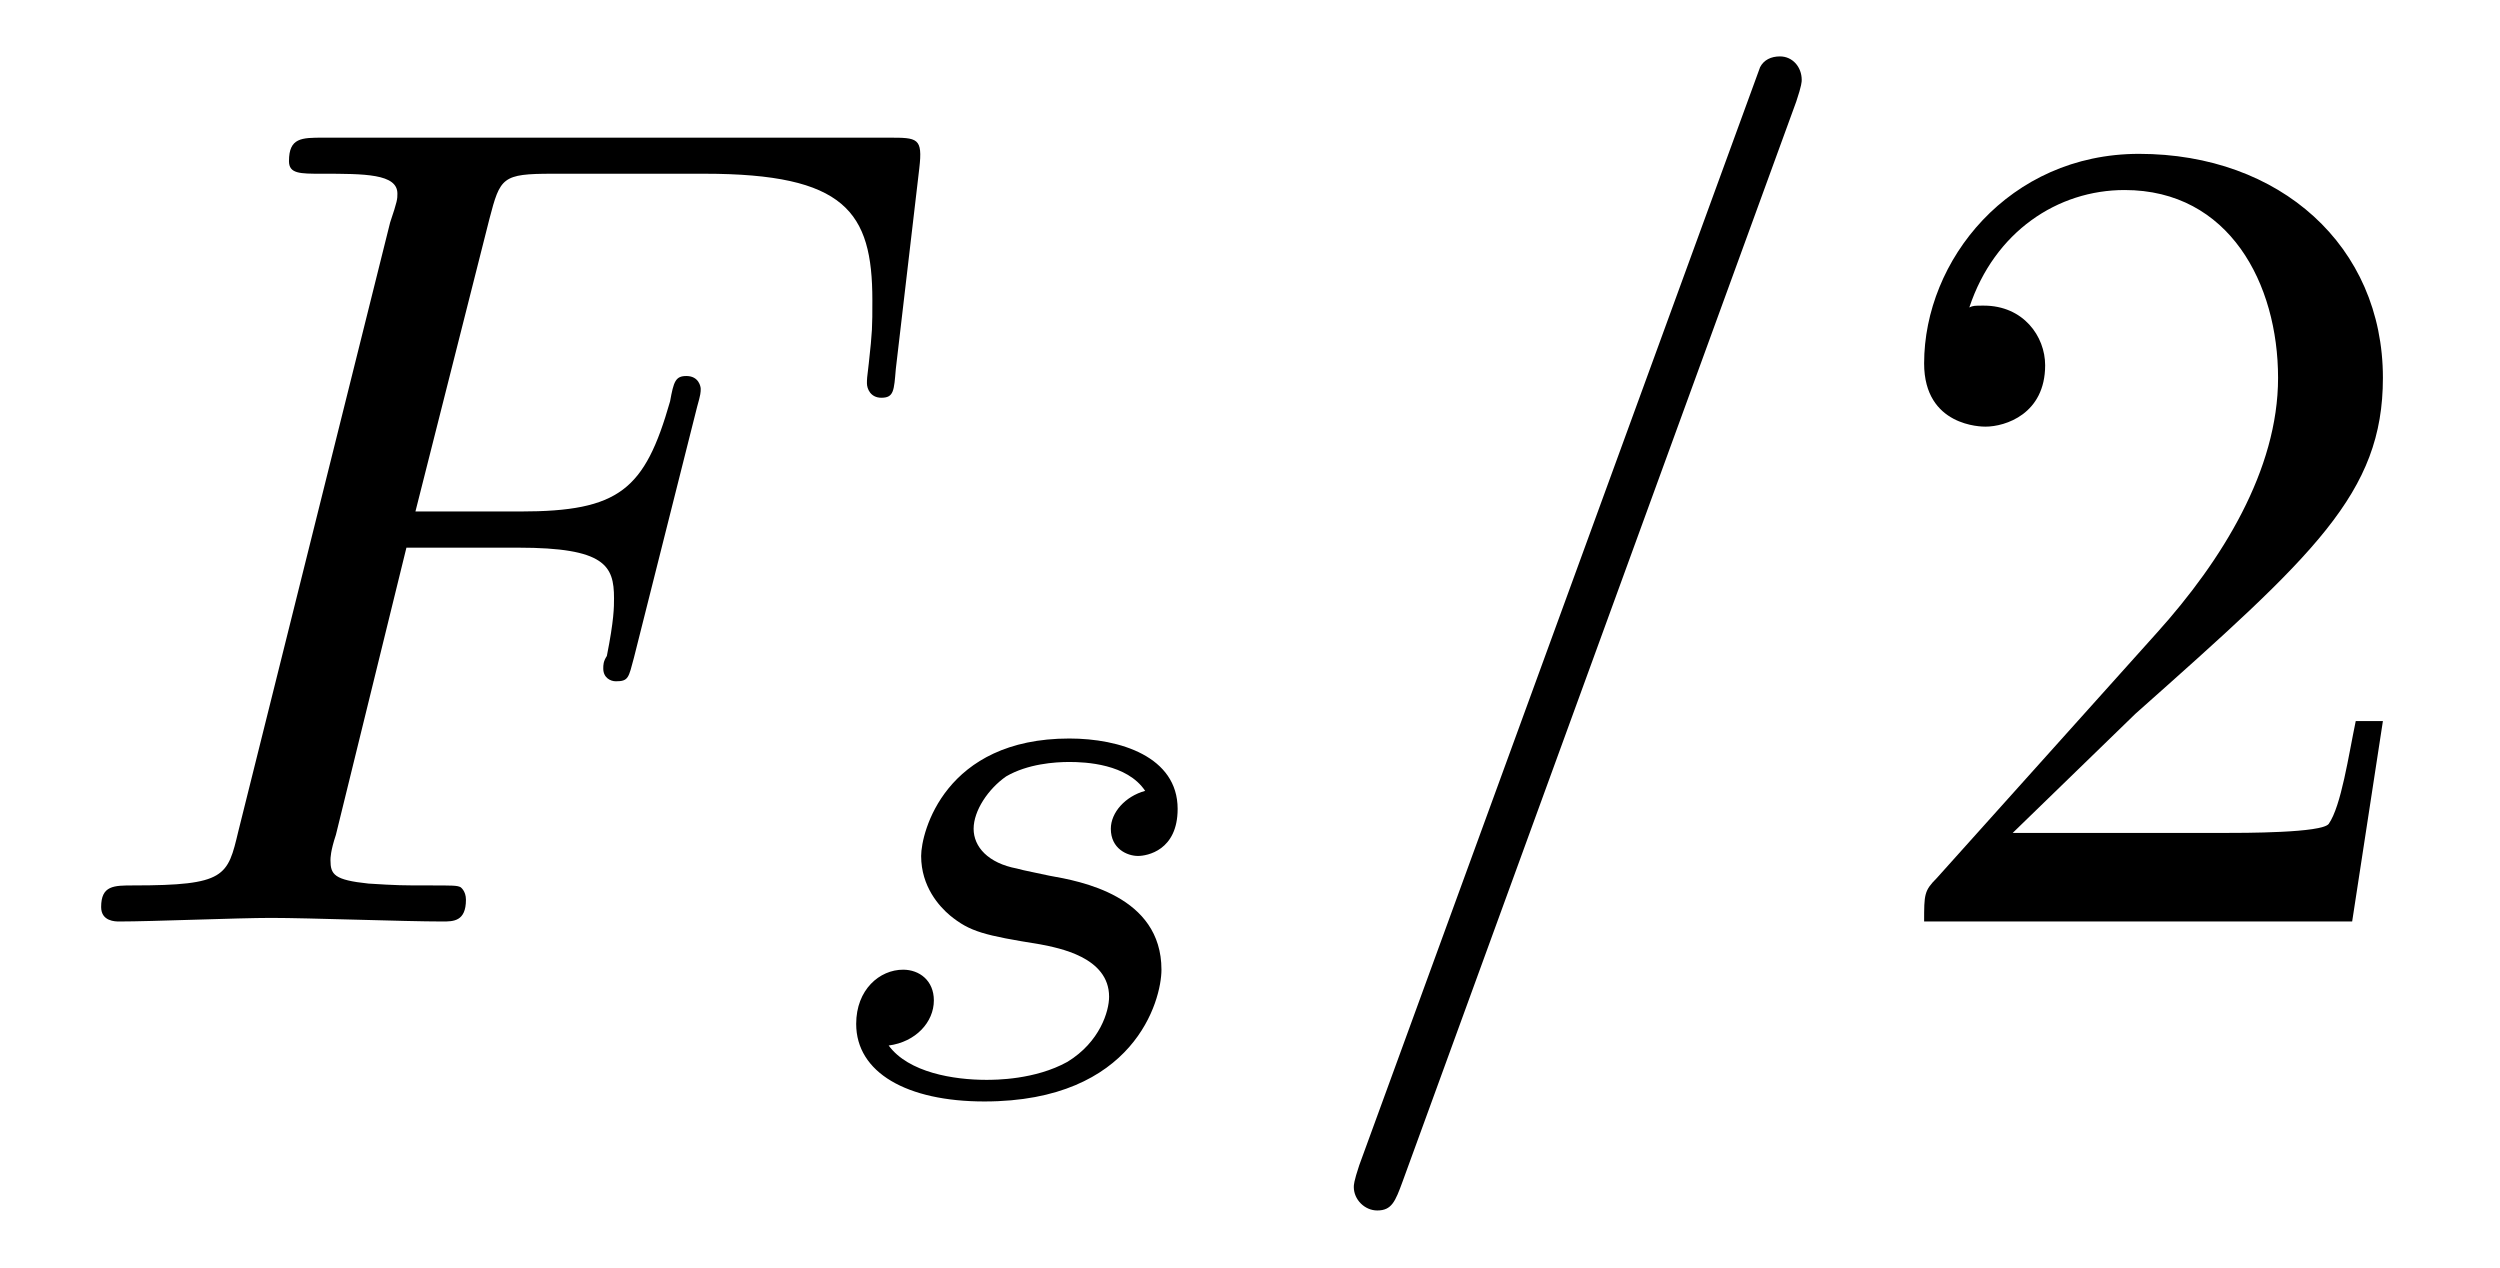
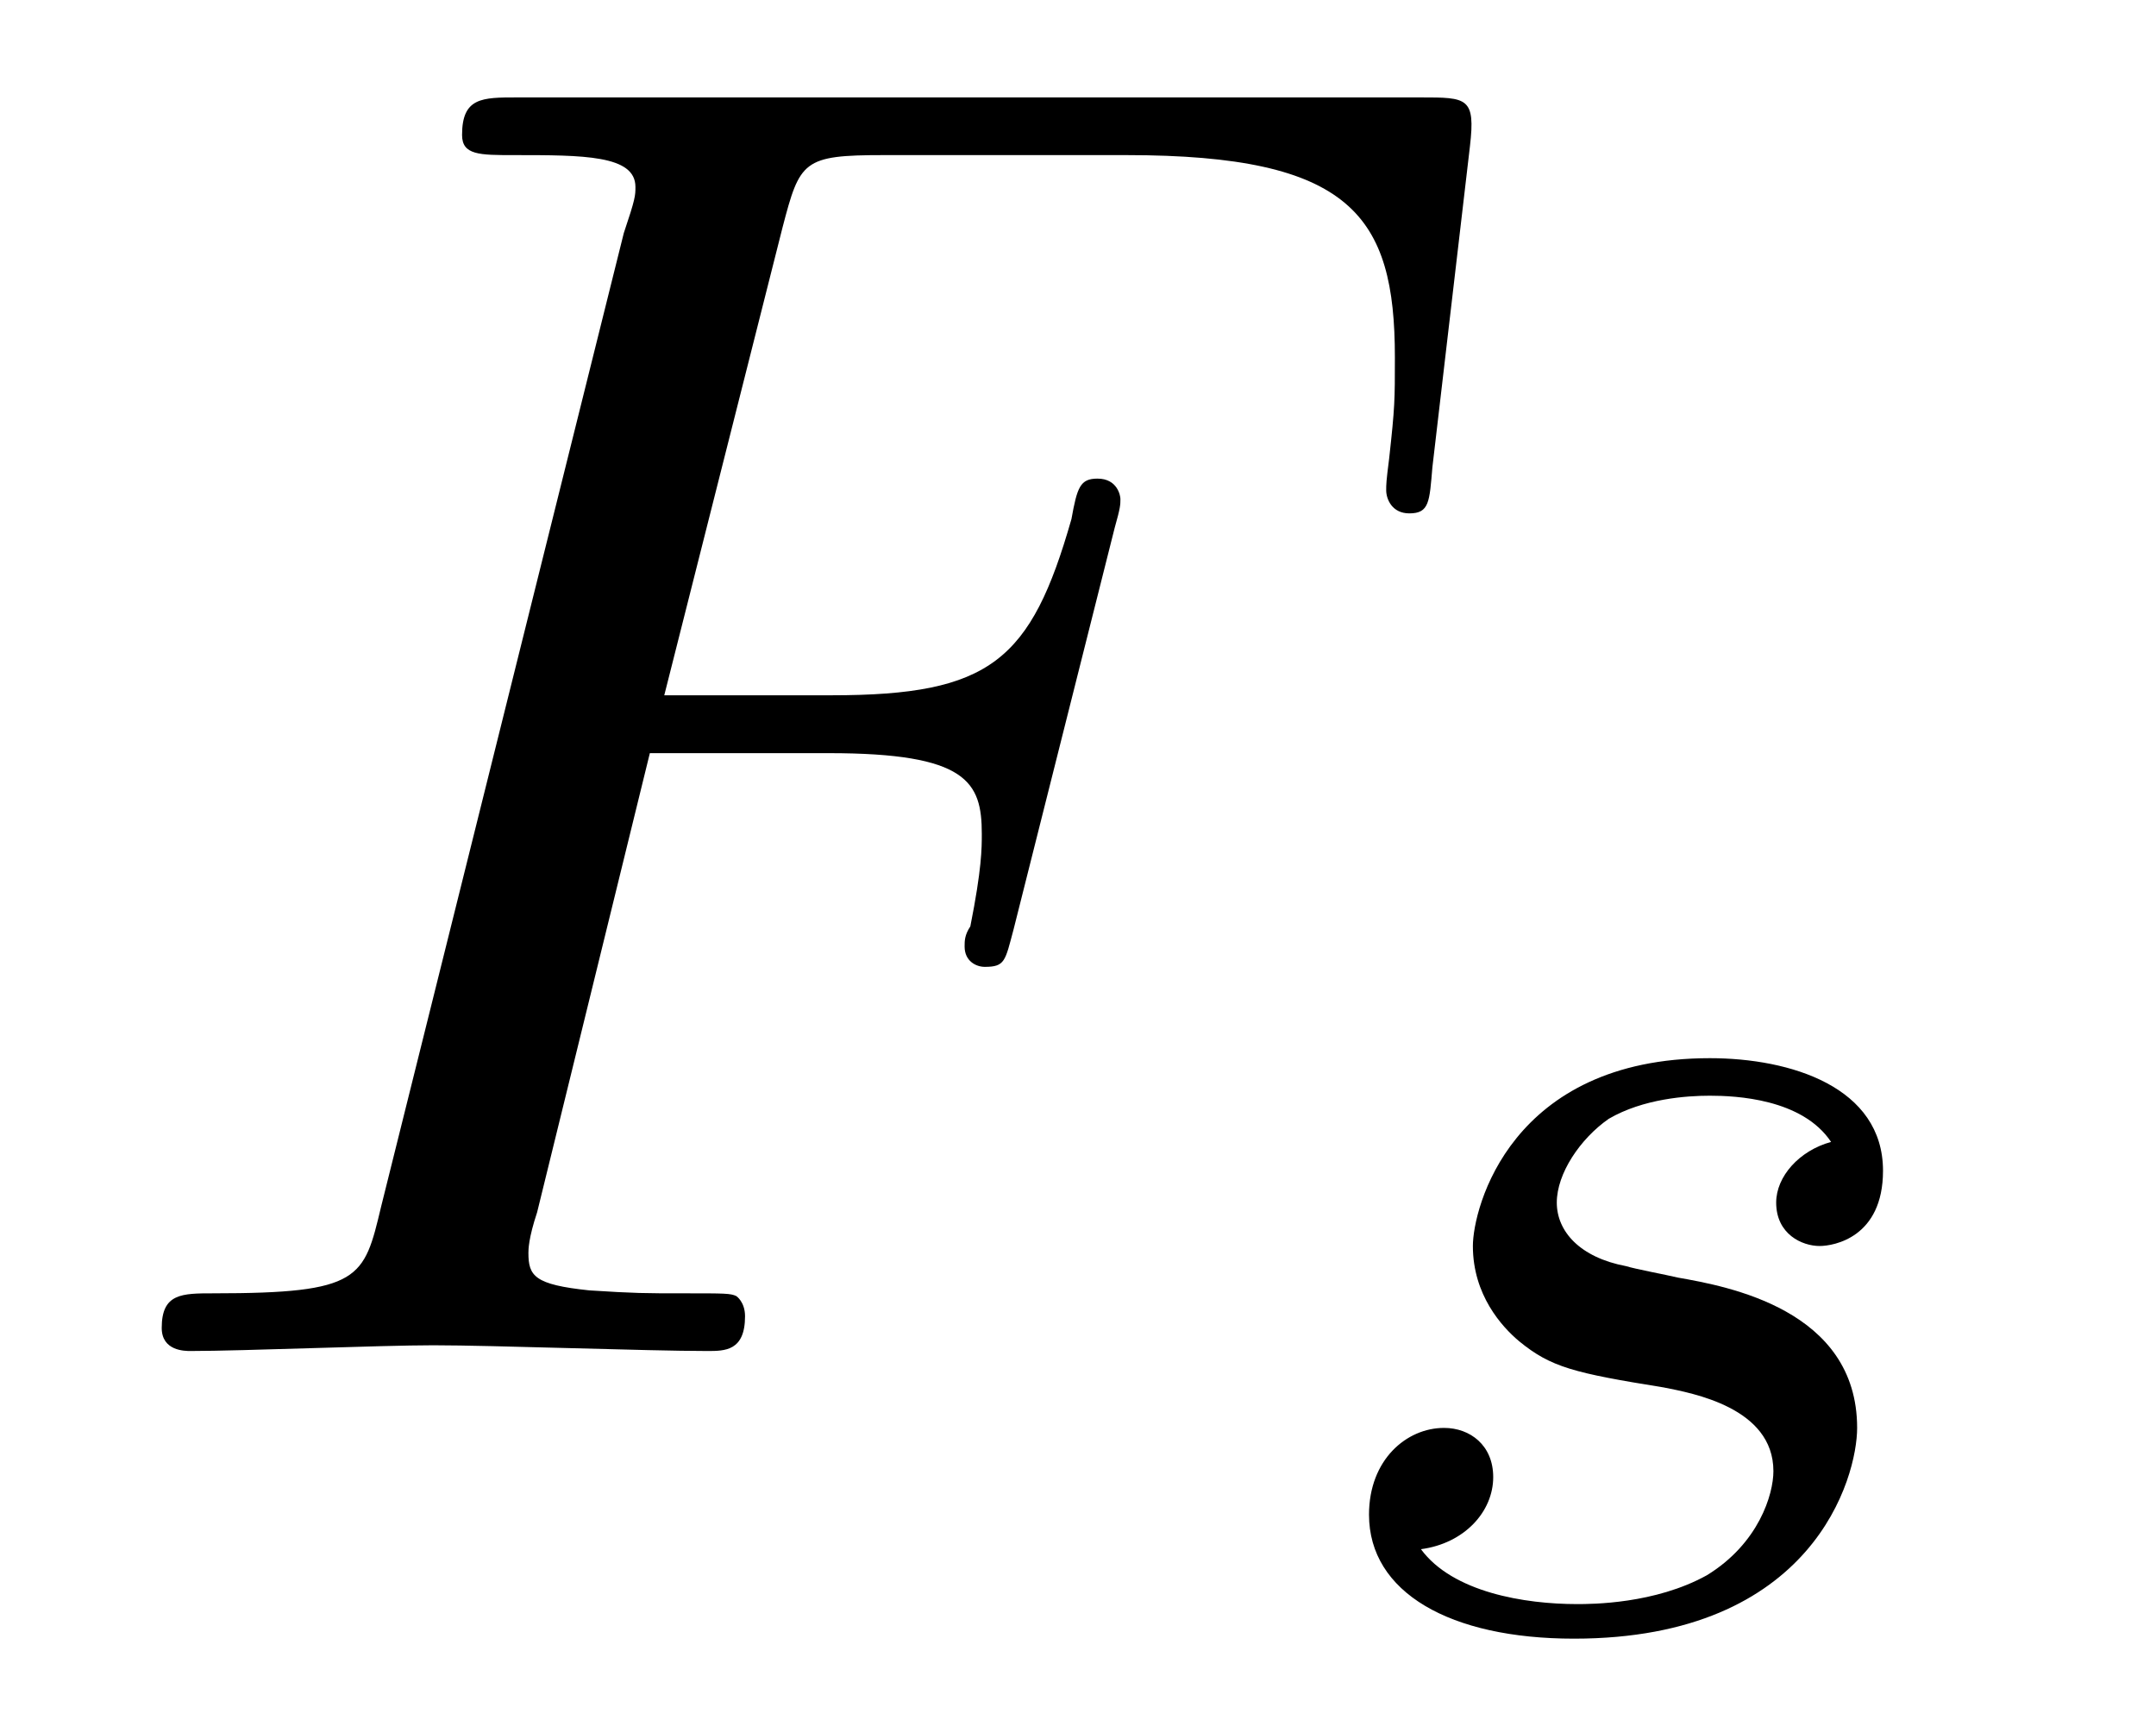
- <svg xmlns="http://www.w3.org/2000/svg" xmlns:xlink="http://www.w3.org/1999/xlink" viewBox="0 0 21.628 10.963" version="1.2">
+ <svg xmlns="http://www.w3.org/2000/svg" xmlns:xlink="http://www.w3.org/1999/xlink" viewBox="0 0 11.665 9.302" version="1.2">
  <defs>
    <g>
      <symbol overflow="visible" id="glyph0-0">
        <path style="stroke:none;" d="" />
      </symbol>
      <symbol overflow="visible" id="glyph0-1">
        <path style="stroke:none;" d="M 3.016 -3.234 L 3.984 -3.234 C 4.734 -3.234 4.812 -3.078 4.812 -2.797 C 4.812 -2.719 4.812 -2.609 4.75 -2.297 C 4.719 -2.25 4.719 -2.219 4.719 -2.188 C 4.719 -2.109 4.781 -2.078 4.828 -2.078 C 4.938 -2.078 4.938 -2.109 4.984 -2.281 L 5.531 -4.453 C 5.562 -4.562 5.562 -4.578 5.562 -4.609 C 5.562 -4.625 5.547 -4.719 5.438 -4.719 C 5.344 -4.719 5.328 -4.672 5.297 -4.5 C 5.078 -3.734 4.859 -3.547 4 -3.547 L 3.094 -3.547 L 3.734 -6.078 C 3.828 -6.438 3.844 -6.469 4.281 -6.469 L 5.594 -6.469 C 6.812 -6.469 7.047 -6.141 7.047 -5.375 C 7.047 -5.141 7.047 -5.109 7.016 -4.828 C 7 -4.703 7 -4.688 7 -4.656 C 7 -4.609 7.031 -4.531 7.125 -4.531 C 7.234 -4.531 7.234 -4.594 7.25 -4.781 L 7.453 -6.516 C 7.484 -6.781 7.438 -6.781 7.188 -6.781 L 2.297 -6.781 C 2.109 -6.781 2 -6.781 2 -6.578 C 2 -6.469 2.094 -6.469 2.281 -6.469 C 2.656 -6.469 2.938 -6.469 2.938 -6.297 C 2.938 -6.25 2.938 -6.234 2.875 -6.047 L 1.562 -0.781 C 1.469 -0.391 1.453 -0.312 0.656 -0.312 C 0.484 -0.312 0.375 -0.312 0.375 -0.125 C 0.375 0 0.5 0 0.531 0 C 0.812 0 1.562 -0.031 1.844 -0.031 C 2.172 -0.031 3 0 3.328 0 C 3.422 0 3.531 0 3.531 -0.188 C 3.531 -0.266 3.484 -0.297 3.484 -0.297 C 3.453 -0.312 3.422 -0.312 3.203 -0.312 C 2.984 -0.312 2.938 -0.312 2.688 -0.328 C 2.391 -0.359 2.359 -0.406 2.359 -0.531 C 2.359 -0.547 2.359 -0.609 2.406 -0.75 Z M 3.016 -3.234 " />
      </symbol>
-       <symbol overflow="visible" id="glyph0-2">
-         <path style="stroke:none;" d="M 4.375 -7.094 C 4.422 -7.234 4.422 -7.266 4.422 -7.281 C 4.422 -7.391 4.344 -7.484 4.234 -7.484 C 4.156 -7.484 4.094 -7.453 4.062 -7.391 L 0.594 2.109 C 0.547 2.25 0.547 2.281 0.547 2.297 C 0.547 2.406 0.641 2.5 0.75 2.5 C 0.875 2.5 0.906 2.422 0.969 2.25 Z M 4.375 -7.094 " />
-       </symbol>
      <symbol overflow="visible" id="glyph1-0">
        <path style="stroke:none;" d="" />
      </symbol>
      <symbol overflow="visible" id="glyph1-1">
        <path style="stroke:none;" d="M 3 -2.625 C 2.828 -2.578 2.703 -2.438 2.703 -2.297 C 2.703 -2.125 2.844 -2.062 2.938 -2.062 C 3.016 -2.062 3.281 -2.109 3.281 -2.469 C 3.281 -2.922 2.781 -3.078 2.344 -3.078 C 1.266 -3.078 1.062 -2.266 1.062 -2.062 C 1.062 -1.797 1.219 -1.625 1.312 -1.547 C 1.484 -1.406 1.609 -1.375 2.094 -1.297 C 2.25 -1.266 2.688 -1.188 2.688 -0.844 C 2.688 -0.719 2.609 -0.453 2.328 -0.281 C 2.047 -0.125 1.703 -0.125 1.625 -0.125 C 1.344 -0.125 0.953 -0.188 0.781 -0.422 C 1.016 -0.453 1.172 -0.625 1.172 -0.812 C 1.172 -0.984 1.047 -1.078 0.906 -1.078 C 0.703 -1.078 0.5 -0.906 0.5 -0.609 C 0.5 -0.188 0.938 0.062 1.609 0.062 C 2.906 0.062 3.141 -0.812 3.141 -1.078 C 3.141 -1.719 2.438 -1.844 2.172 -1.891 C 2.109 -1.906 1.938 -1.938 1.891 -1.953 C 1.641 -2 1.516 -2.141 1.516 -2.297 C 1.516 -2.453 1.641 -2.641 1.797 -2.75 C 1.984 -2.859 2.219 -2.875 2.344 -2.875 C 2.484 -2.875 2.844 -2.859 3 -2.625 Z M 3 -2.625 " />
      </symbol>
-       <symbol overflow="visible" id="glyph2-0">
-         <path style="stroke:none;" d="" />
-       </symbol>
-       <symbol overflow="visible" id="glyph2-1">
-         <path style="stroke:none;" d="M 1.266 -0.766 L 2.328 -1.797 C 3.875 -3.172 4.469 -3.703 4.469 -4.703 C 4.469 -5.844 3.578 -6.641 2.359 -6.641 C 1.234 -6.641 0.5 -5.719 0.5 -4.828 C 0.5 -4.281 1 -4.281 1.031 -4.281 C 1.203 -4.281 1.547 -4.391 1.547 -4.812 C 1.547 -5.062 1.359 -5.328 1.016 -5.328 C 0.938 -5.328 0.922 -5.328 0.891 -5.312 C 1.109 -5.969 1.656 -6.328 2.234 -6.328 C 3.141 -6.328 3.562 -5.516 3.562 -4.703 C 3.562 -3.906 3.078 -3.125 2.516 -2.5 L 0.609 -0.375 C 0.5 -0.266 0.5 -0.234 0.5 0 L 4.203 0 L 4.469 -1.734 L 4.234 -1.734 C 4.172 -1.438 4.109 -1 4 -0.844 C 3.938 -0.766 3.281 -0.766 3.062 -0.766 Z M 1.266 -0.766 " />
-       </symbol>
    </g>
-     <clipPath id="clip1">
-       <path d="M 11 0 L 16 0 L 16 10.965 L 11 10.965 Z M 11 0 " />
-     </clipPath>
  </defs>
  <g id="surface1">
    <g style="fill:rgb(0%,0%,0%);fill-opacity:1;">
-       <use xlink:href="#glyph0-1" x="0.5" y="7.972" />
+       <use xlink:href="#glyph0-1" x="0.5" y="7.308" />
    </g>
    <g style="fill:rgb(0%,0%,0%);fill-opacity:1;">
-       <use xlink:href="#glyph1-1" x="6.907" y="9.467" />
-     </g>
-     <g clip-path="url(#clip1)" clip-rule="nonzero">
-       <g style="fill:rgb(0%,0%,0%);fill-opacity:1;">
-         <use xlink:href="#glyph0-2" x="11.165" y="7.972" />
-       </g>
-     </g>
-     <g style="fill:rgb(0%,0%,0%);fill-opacity:1;">
-       <use xlink:href="#glyph2-1" x="16.146" y="7.972" />
+       <use xlink:href="#glyph1-1" x="6.907" y="8.802" />
    </g>
  </g>
</svg>
